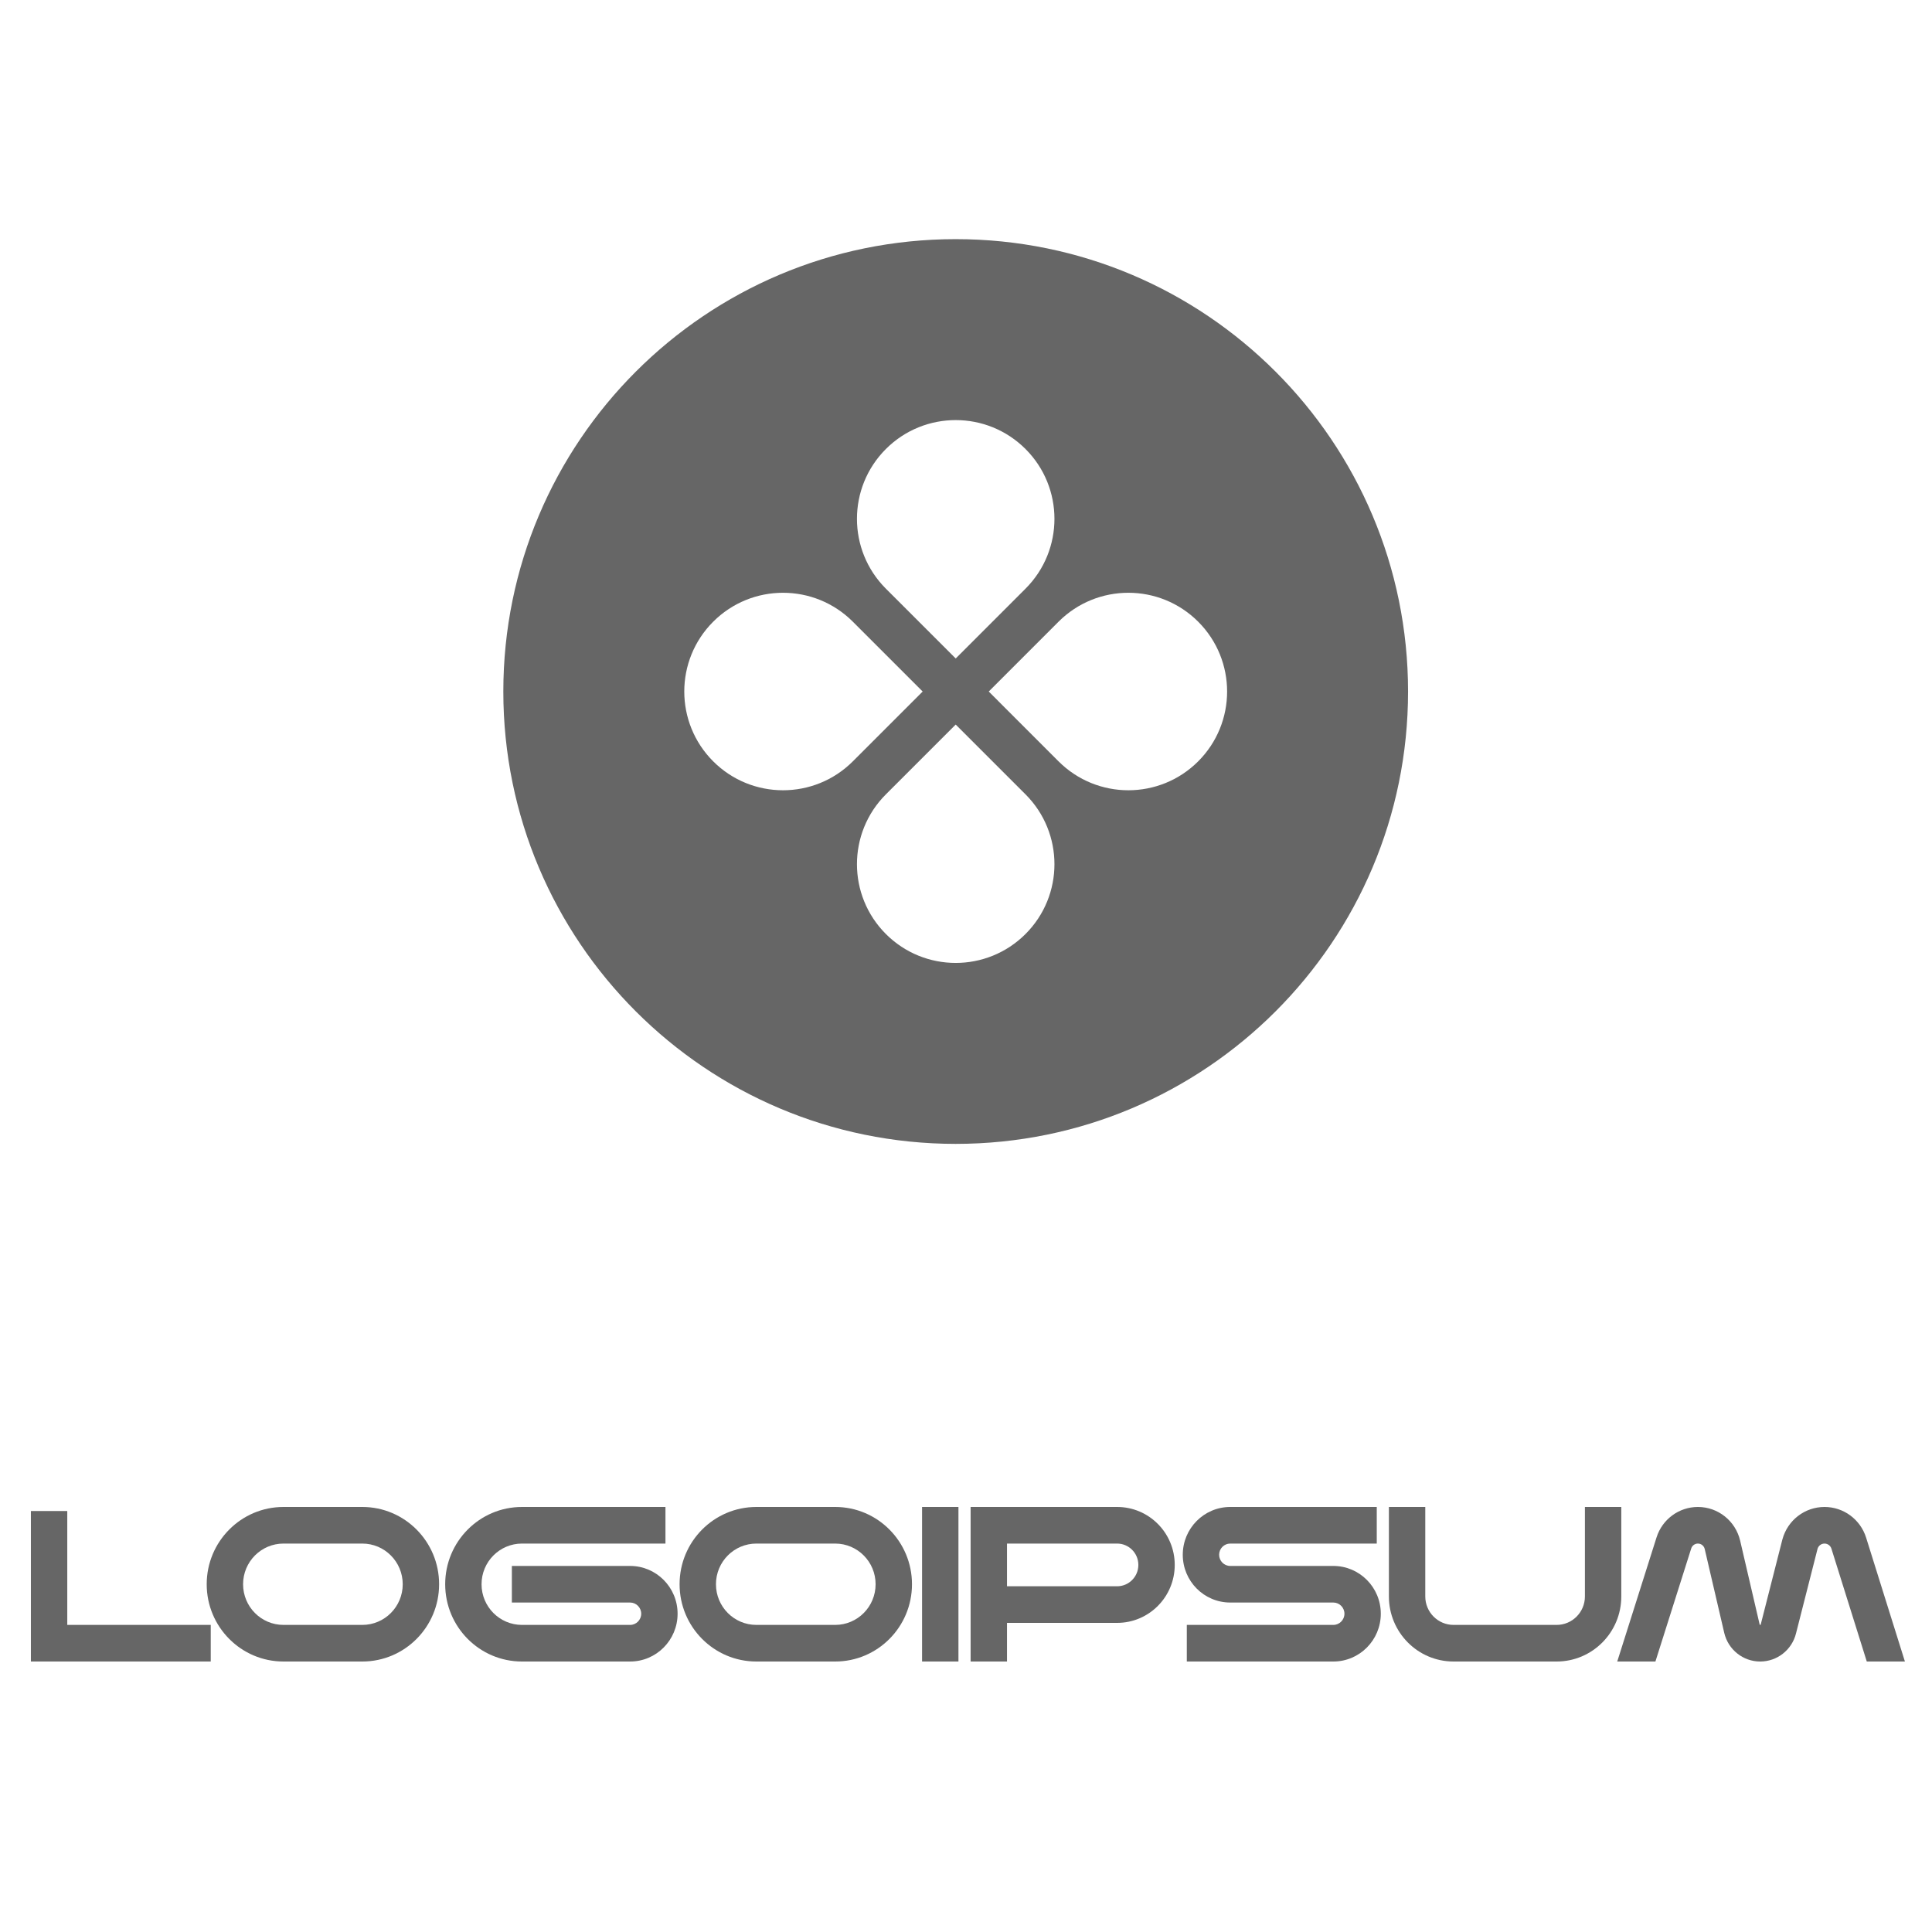
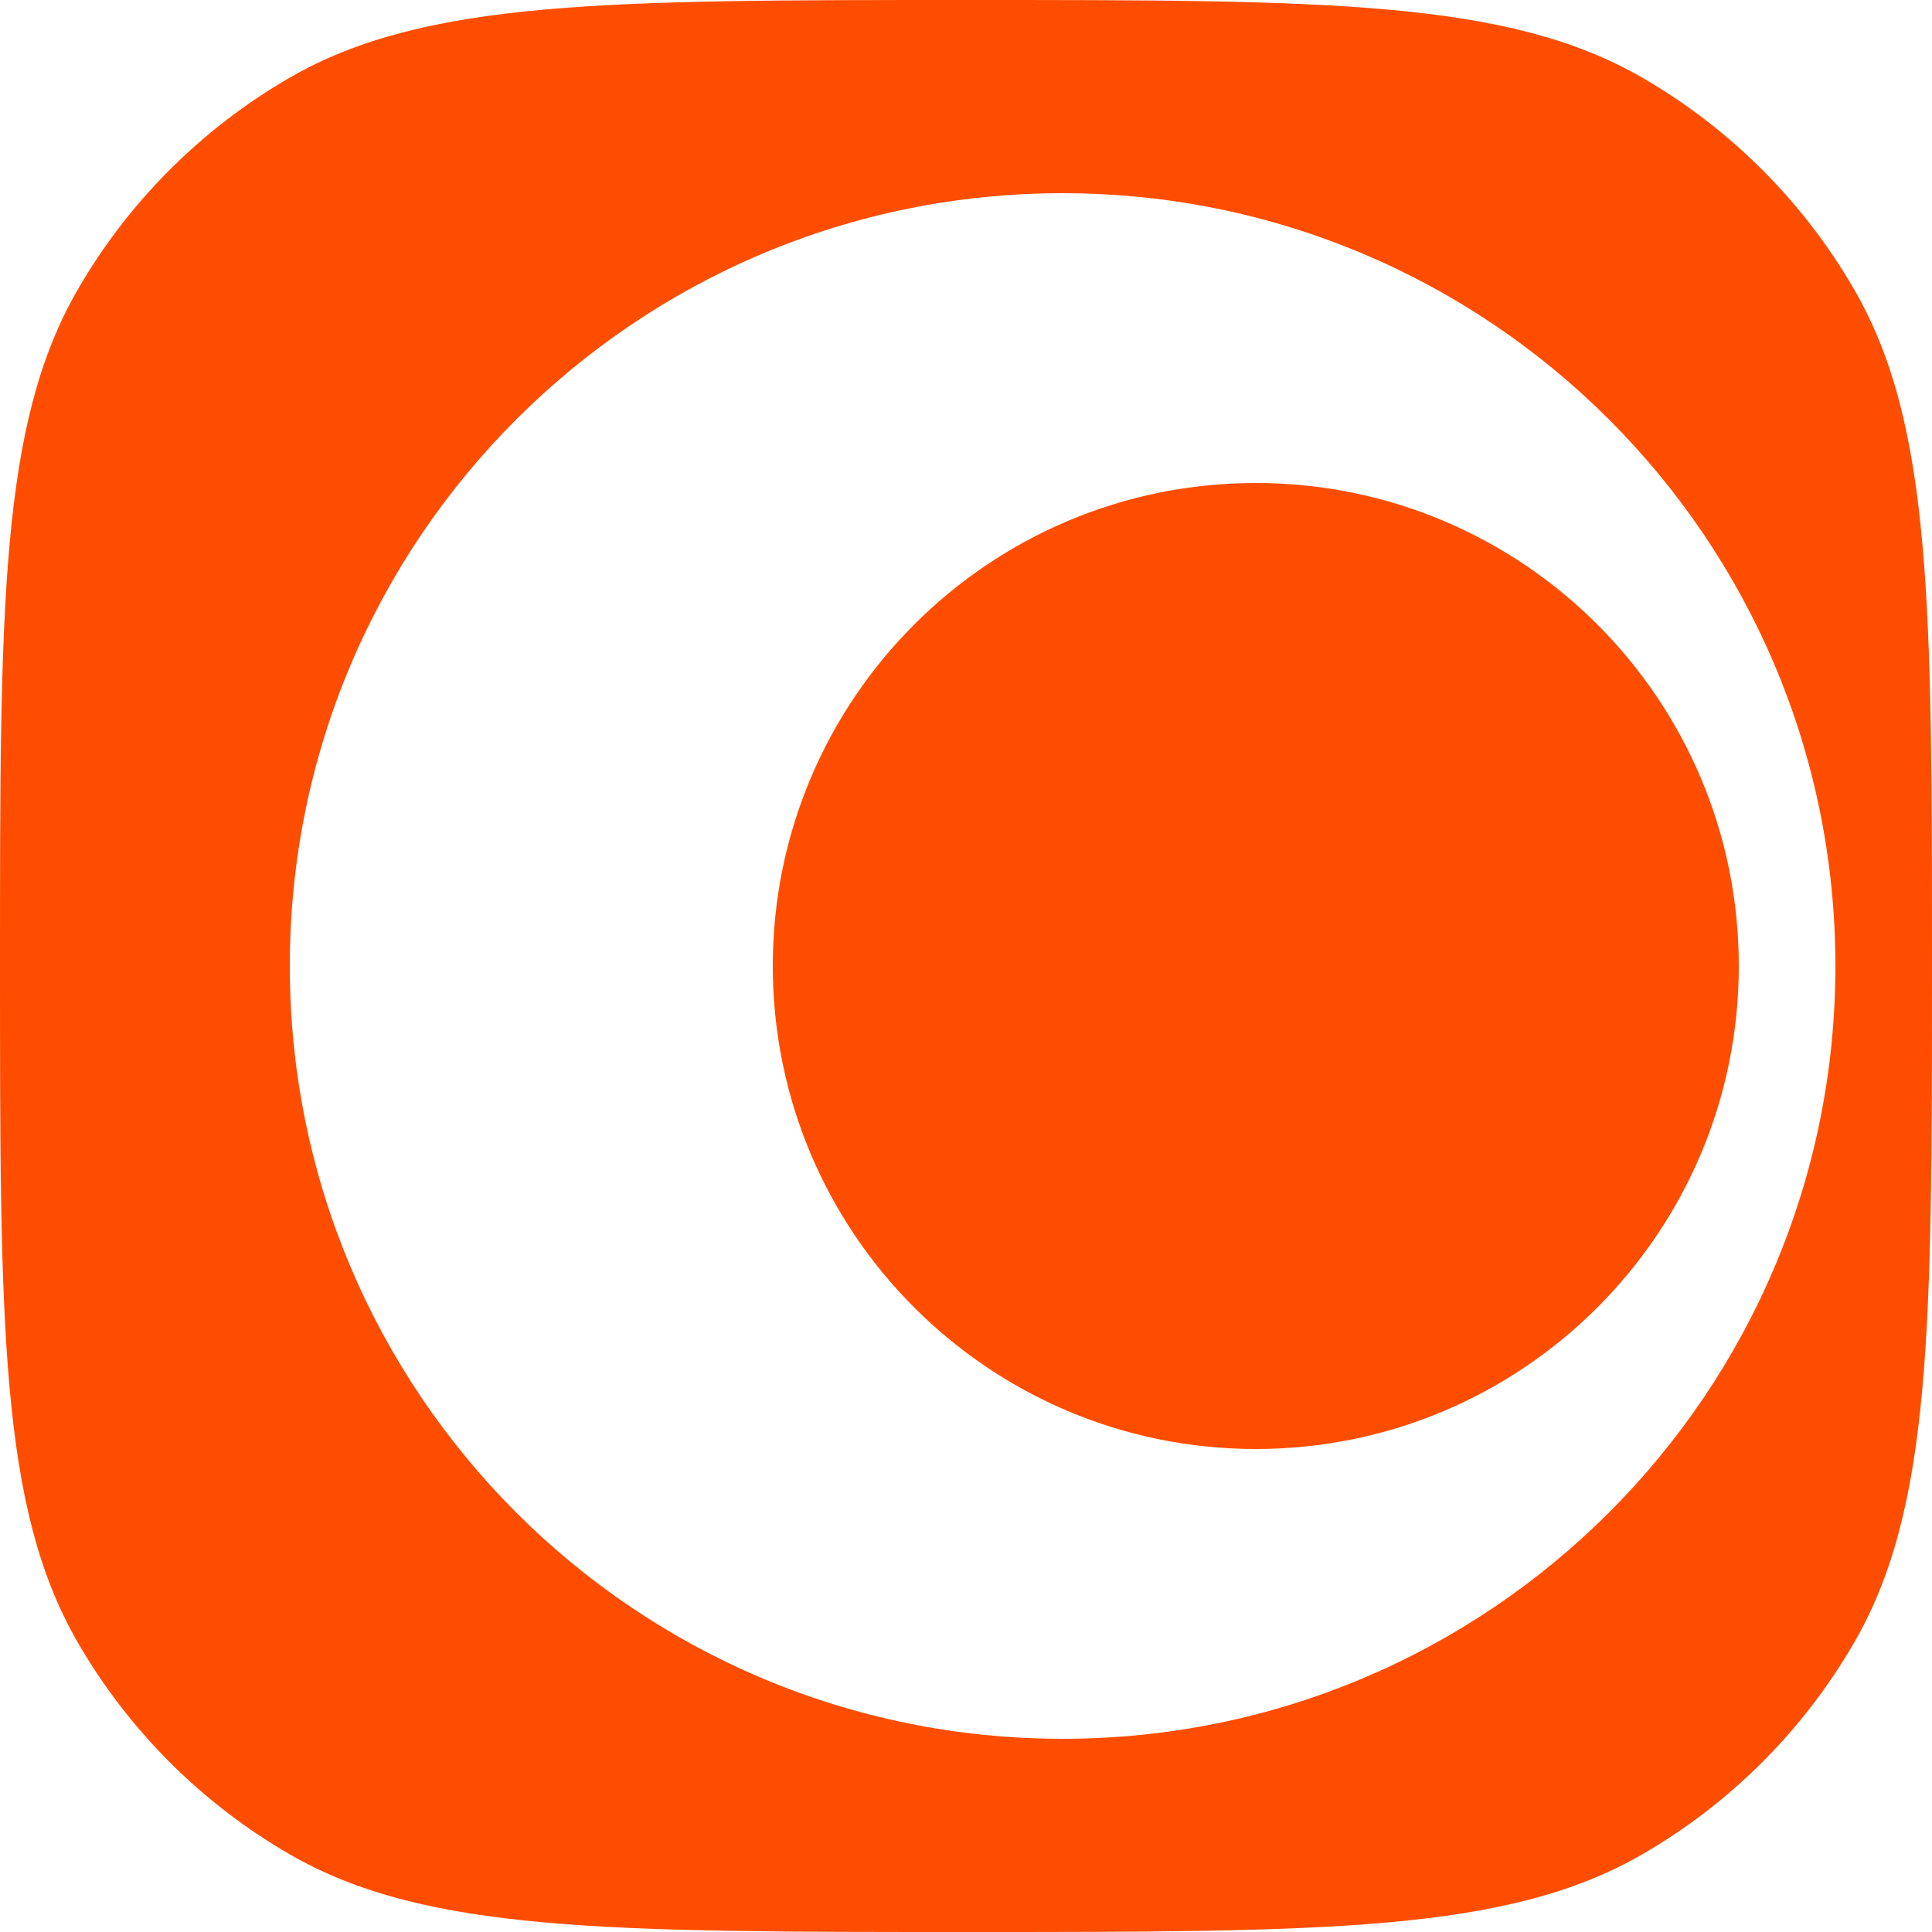
- <svg xmlns="http://www.w3.org/2000/svg" display="block" role="presentation" viewBox="0 0 100 100">
-   <path d="M 0 23.415 C 0 10.483 10.483 0 23.415 0 C 36.346 0 46.829 10.483 46.829 23.415 C 46.829 36.346 36.346 46.829 23.415 46.829 C 10.483 46.829 0 36.346 0 23.415 Z M 27.029 18.091 C 29.025 16.095 29.025 12.859 27.029 10.863 C 25.033 8.867 21.797 8.867 19.801 10.863 C 17.805 12.859 17.805 16.095 19.801 18.091 L 23.415 21.705 Z M 28.738 27.029 C 30.734 29.025 33.97 29.025 35.966 27.029 C 37.962 25.033 37.962 21.797 35.966 19.801 C 33.97 17.805 30.734 17.805 28.738 19.801 L 25.125 23.415 Z M 27.029 35.966 C 29.025 33.97 29.025 30.734 27.029 28.738 L 23.415 25.125 L 19.801 28.738 C 17.805 30.734 17.805 33.97 19.801 35.966 C 21.797 37.962 25.033 37.962 27.029 35.966 Z M 18.091 27.029 L 21.705 23.415 L 18.091 19.801 C 16.095 17.805 12.859 17.805 10.863 19.801 C 8.867 21.797 8.867 25.033 10.863 27.029 C 12.859 29.025 16.095 29.025 18.091 27.029 Z" fill="rgb(102, 102, 102)" height="46.829px" id="a_OOMuS85" transform="translate(26.052 12.378)" width="46.829px" />
-   <path d="M 1.883 0 L 1.883 8 L 0 8 L 0 0 Z" fill="rgb(102, 102, 102)" height="8px" id="I9GkSYzKy" transform="translate(47.726 78)" width="1.883px" />
-   <path d="M 1.883 5.894 L 9.309 5.894 L 9.309 7.789 L 0 7.789 L 0 0 L 1.883 0 Z" fill="rgb(102, 102, 102)" height="7.789px" id="EpzlOnTtF" transform="translate(1.599 78.21)" width="9.309px" />
-   <path d="M 8.368 5.526 C 8.368 5.207 8.11 4.947 7.793 4.947 L 2.458 4.947 C 1.1 4.947 0 3.84 0 2.474 C 0 1.108 1.1 0 2.458 0 L 10.041 0 L 10.041 1.895 L 2.458 1.895 C 2.14 1.895 1.882 2.154 1.882 2.474 C 1.882 2.793 2.14 3.053 2.458 3.053 L 7.793 3.053 C 9.15 3.053 10.25 4.16 10.25 5.526 C 10.25 6.892 9.15 8 7.793 8 L 0.209 8 L 0.209 6.105 L 7.793 6.105 C 8.11 6.105 8.368 5.846 8.368 5.526 Z" fill="rgb(102, 102, 102)" height="8px" id="OJB8hZ8d3" transform="translate(61.22 78)" width="10.25px" />
-   <path d="M 7.583 0 C 9.23 0 10.565 1.343 10.565 3 C 10.565 4.657 9.23 6 7.583 6 L 1.883 6 L 1.883 8 L 0 8 L 0 0 Z M 1.883 4.105 L 7.583 4.105 C 8.19 4.105 8.682 3.61 8.682 3 C 8.682 2.39 8.19 1.895 7.583 1.895 L 1.883 1.895 Z" fill="rgb(102, 102, 102)" height="8px" id="Sw7XMTn98" transform="translate(50.239 78)" width="10.565px" />
-   <path d="M 10.146 4 C 10.146 2.837 9.209 1.895 8.054 1.895 L 3.975 1.895 C 2.819 1.895 1.883 2.837 1.883 4 C 1.883 5.163 2.819 6.105 3.975 6.105 L 8.054 6.105 C 9.209 6.105 10.146 5.163 10.146 4 Z M 12.029 4 C 12.029 6.209 10.249 8 8.054 8 L 3.975 8 C 1.779 8 0 6.209 0 4 C 0 1.791 1.779 0 3.975 0 L 8.054 0 C 10.249 0 12.029 1.791 12.029 4 Z" fill="rgb(102, 102, 102)" height="8px" id="L2nX9ytu0" transform="translate(10.699 78)" width="12.029px" />
-   <path d="M 10.146 4 C 10.146 2.837 9.209 1.895 8.054 1.895 L 3.975 1.895 C 2.819 1.895 1.883 2.837 1.883 4 C 1.883 5.163 2.819 6.105 3.975 6.105 L 8.054 6.105 C 9.209 6.105 10.146 5.163 10.146 4 Z M 12.029 4 C 12.029 6.209 10.249 8 8.054 8 L 3.975 8 C 1.78 8 0 6.209 0 4 C 0 1.791 1.78 0 3.975 0 L 8.054 0 C 10.249 0 12.029 1.791 12.029 4 Z" fill="rgb(102, 102, 102)" height="8px" id="oXi2C69KP" transform="translate(35.175 78)" width="12.029px" />
-   <path d="M 0 4.632 L 0 0 L 1.883 0 L 1.883 4.632 C 1.883 5.445 2.538 6.105 3.347 6.105 L 8.681 6.105 C 9.49 6.105 10.146 5.445 10.146 4.632 L 10.146 0 L 12.029 0 L 12.029 4.632 C 12.029 6.492 10.531 8 8.681 8 L 3.347 8 C 1.499 8 0 6.492 0 4.632 Z" fill="rgb(102, 102, 102)" height="8px" id="LwiLir5UI" transform="translate(71.889 78)" width="12.029px" />
-   <path d="M 0 4 C 0 1.791 1.779 0 3.974 0 L 11.401 0 L 11.401 1.895 L 3.974 1.895 C 2.819 1.895 1.882 2.837 1.882 4 C 1.882 5.163 2.819 6.105 3.974 6.105 L 9.571 6.105 C 9.888 6.105 10.146 5.846 10.146 5.526 C 10.146 5.207 9.888 4.947 9.571 4.947 L 3.451 4.947 L 3.451 3.053 L 9.571 3.053 C 10.928 3.053 12.029 4.16 12.029 5.526 C 12.029 6.892 10.928 8 9.571 8 L 3.974 8 C 1.779 8 0 6.209 0 4 Z" fill="rgb(102, 102, 102)" height="8px" id="BfoOXPmRo" transform="translate(23.043 78)" width="12.029px" />
-   <path d="M 10.729 0 C 11.714 0 12.586 0.643 12.882 1.589 L 14.89 8 L 12.916 8 L 11.086 2.159 C 11.037 2.002 10.892 1.895 10.729 1.895 C 10.568 1.895 10.426 1.997 10.374 2.148 L 10.365 2.179 L 9.251 6.554 C 9.035 7.405 8.272 8 7.399 8 C 6.512 8 5.741 7.385 5.538 6.515 L 4.528 2.177 C 4.49 2.012 4.344 1.895 4.175 1.895 C 4.017 1.895 3.877 1.998 3.829 2.149 L 1.976 8 L 0 8 L 2.035 1.574 C 2.332 0.636 3.198 0 4.175 0 C 5.218 0 6.124 0.723 6.362 1.745 L 7.371 6.083 C 7.375 6.096 7.386 6.105 7.399 6.105 C 7.413 6.105 7.424 6.096 7.427 6.084 L 8.541 1.709 L 8.554 1.662 C 8.825 0.681 9.713 0 10.729 0 Z" fill="rgb(102, 102, 102)" height="8px" id="txoLtWx1_" transform="translate(83.708 78)" width="14.89px" />
+ <svg xmlns="http://www.w3.org/2000/svg" width="40" height="40" viewBox="0 0 40 40" fill="none" id="Logo">
+   <g id="logomark">
+     <path fill-rule="evenodd" clip-rule="evenodd" d="M20 0C27.477 0 31.215 -0 34 1.607C35.824 2.661 37.339 4.176 38.393 6C40 8.785 40 12.523 40 20C40 27.477 40 31.215 38.393 34C37.339 35.824 35.824 37.339 34 38.393C31.215 40 27.477 40 20 40C12.523 40 8.785 40 6 38.393C4.176 37.339 2.661 35.824 1.607 34C-0 31.215 0 27.477 0 20C0 12.523 -0 8.785 1.607 6C2.661 4.176 4.176 2.661 6 1.607C8.785 -0 12.523 0 20 0ZM22 4C13.163 4 6 11.163 6 20C6 28.837 13.163 36 22 36C30.837 36 38 28.837 38 20C38 11.163 30.837 4 22 4Z" fill="#FF4D00" />
+     <path d="M36 20C36 25.523 31.523 30 26 30C20.477 30 16 25.523 16 20C16 14.477 20.477 10 26 10C31.523 10 36 14.477 36 20Z" fill="#FF4D00" />
+   </g>
</svg>
